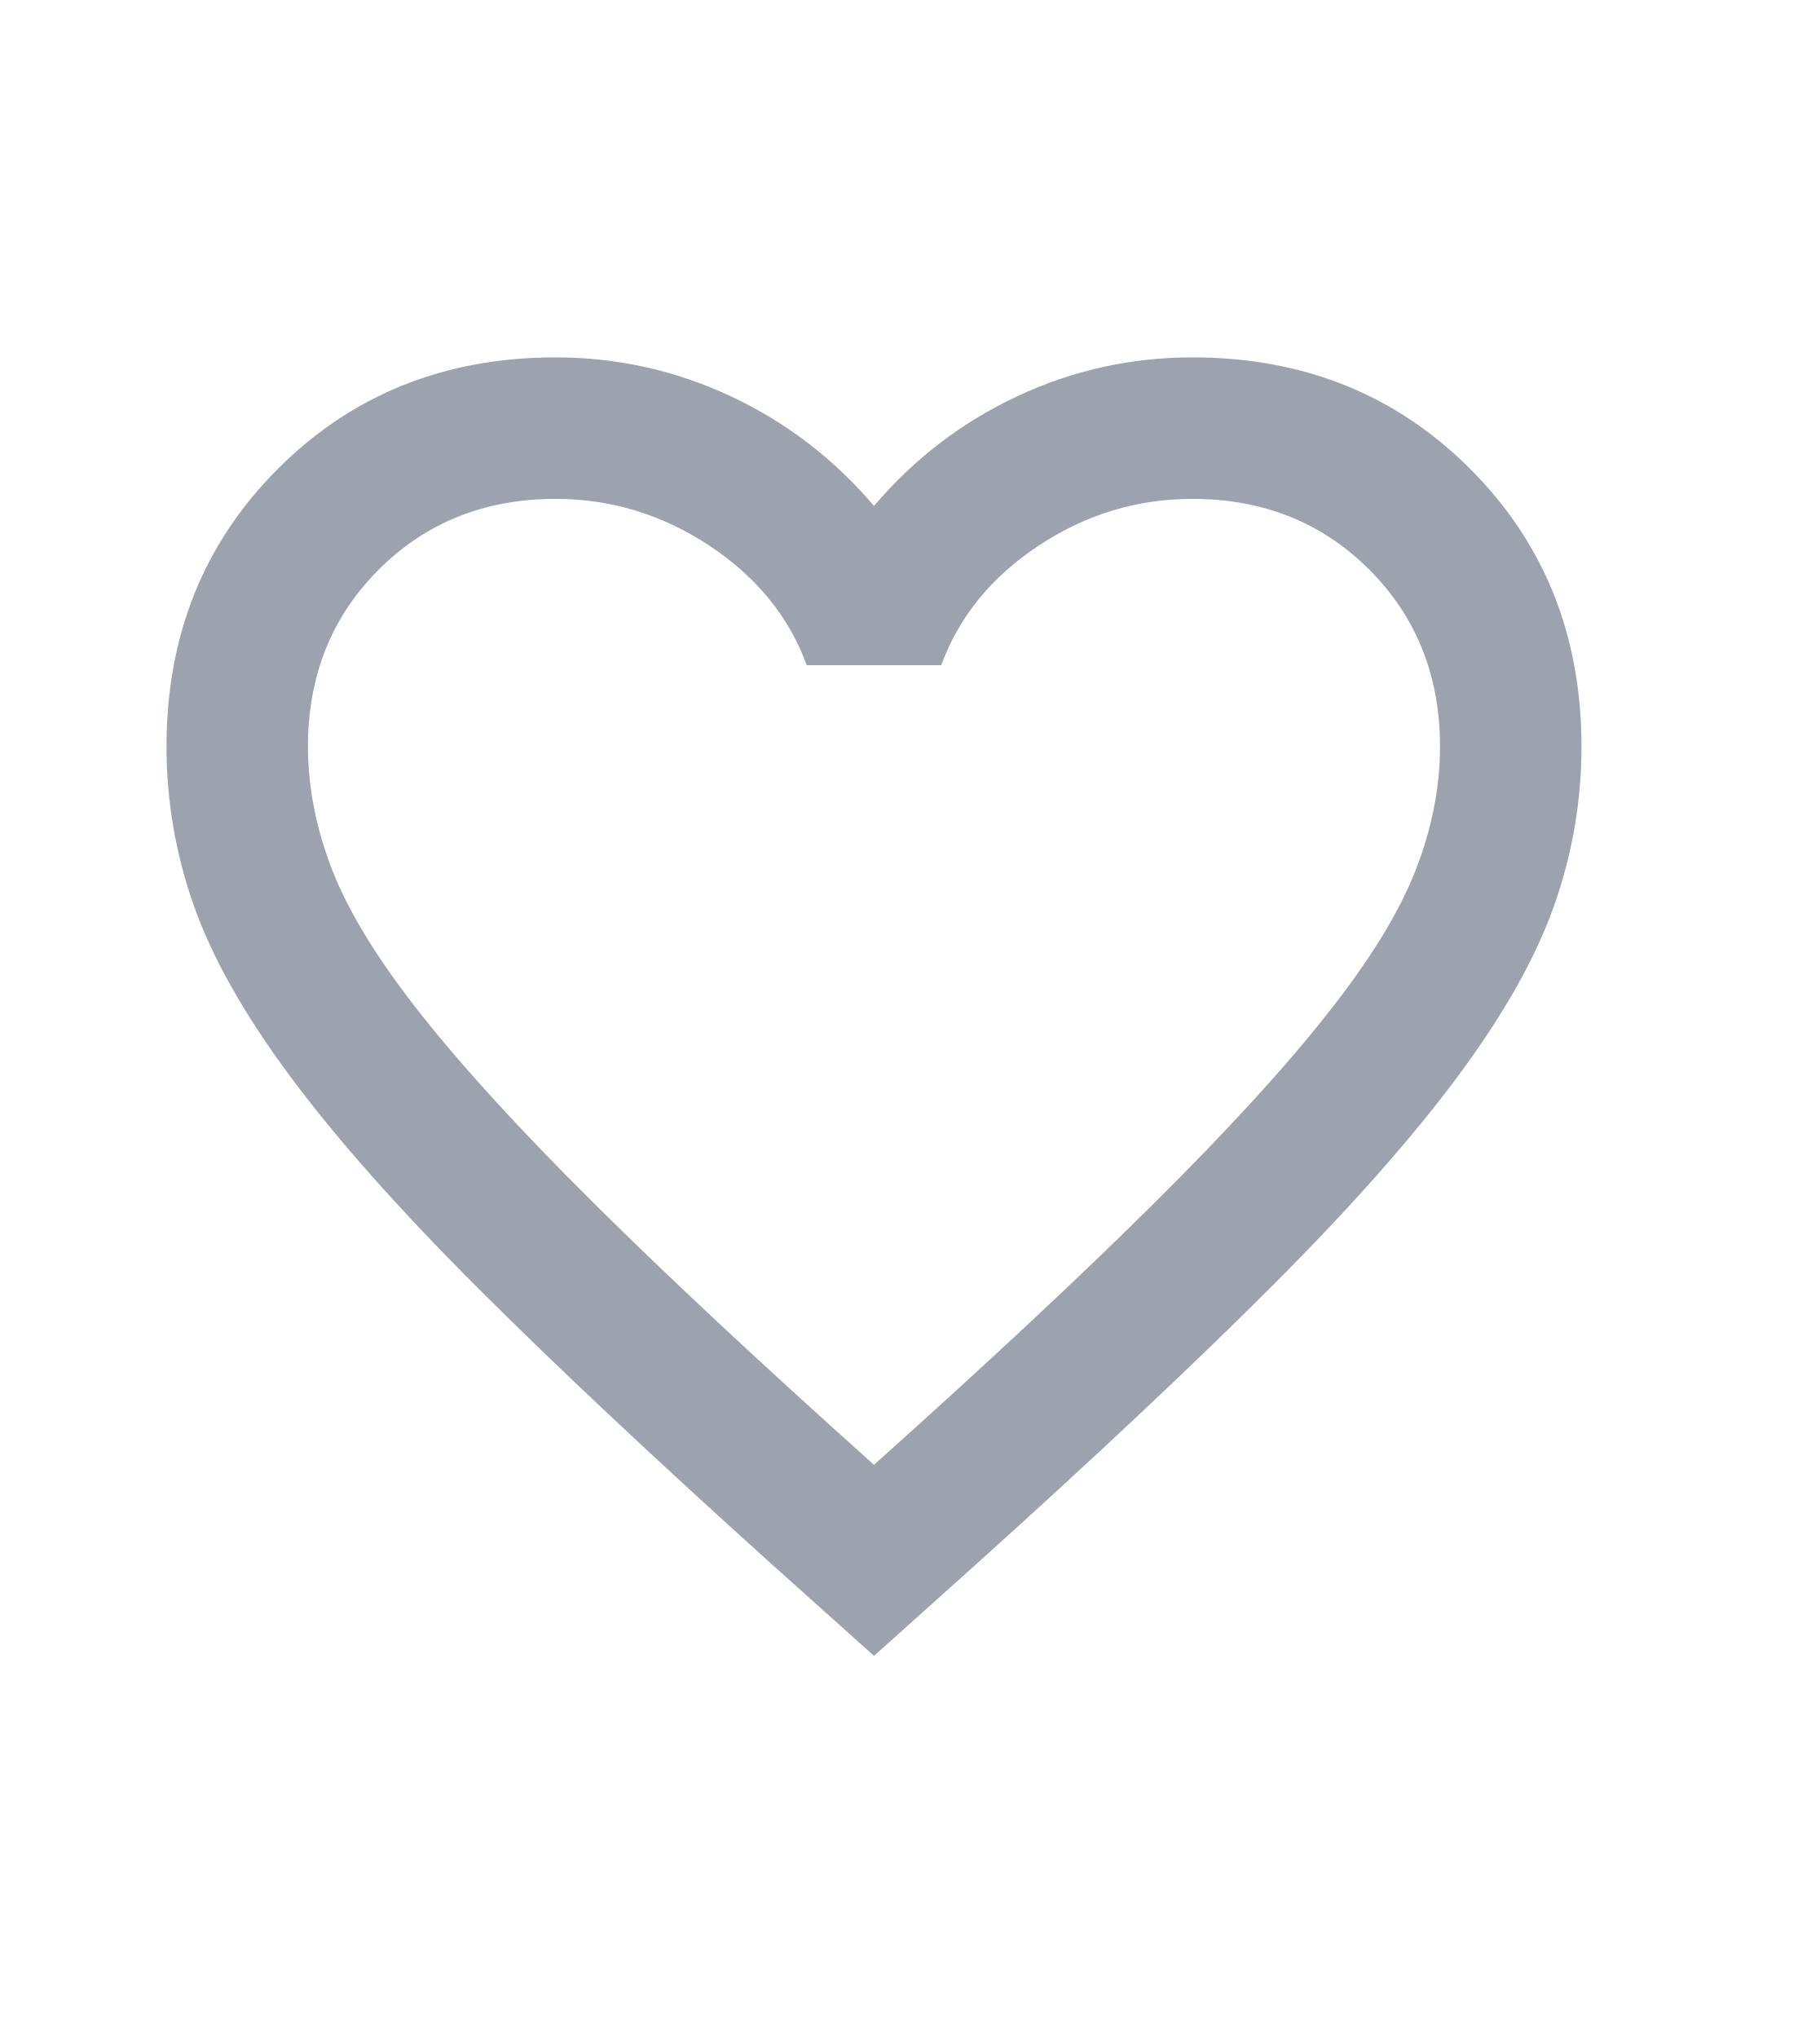
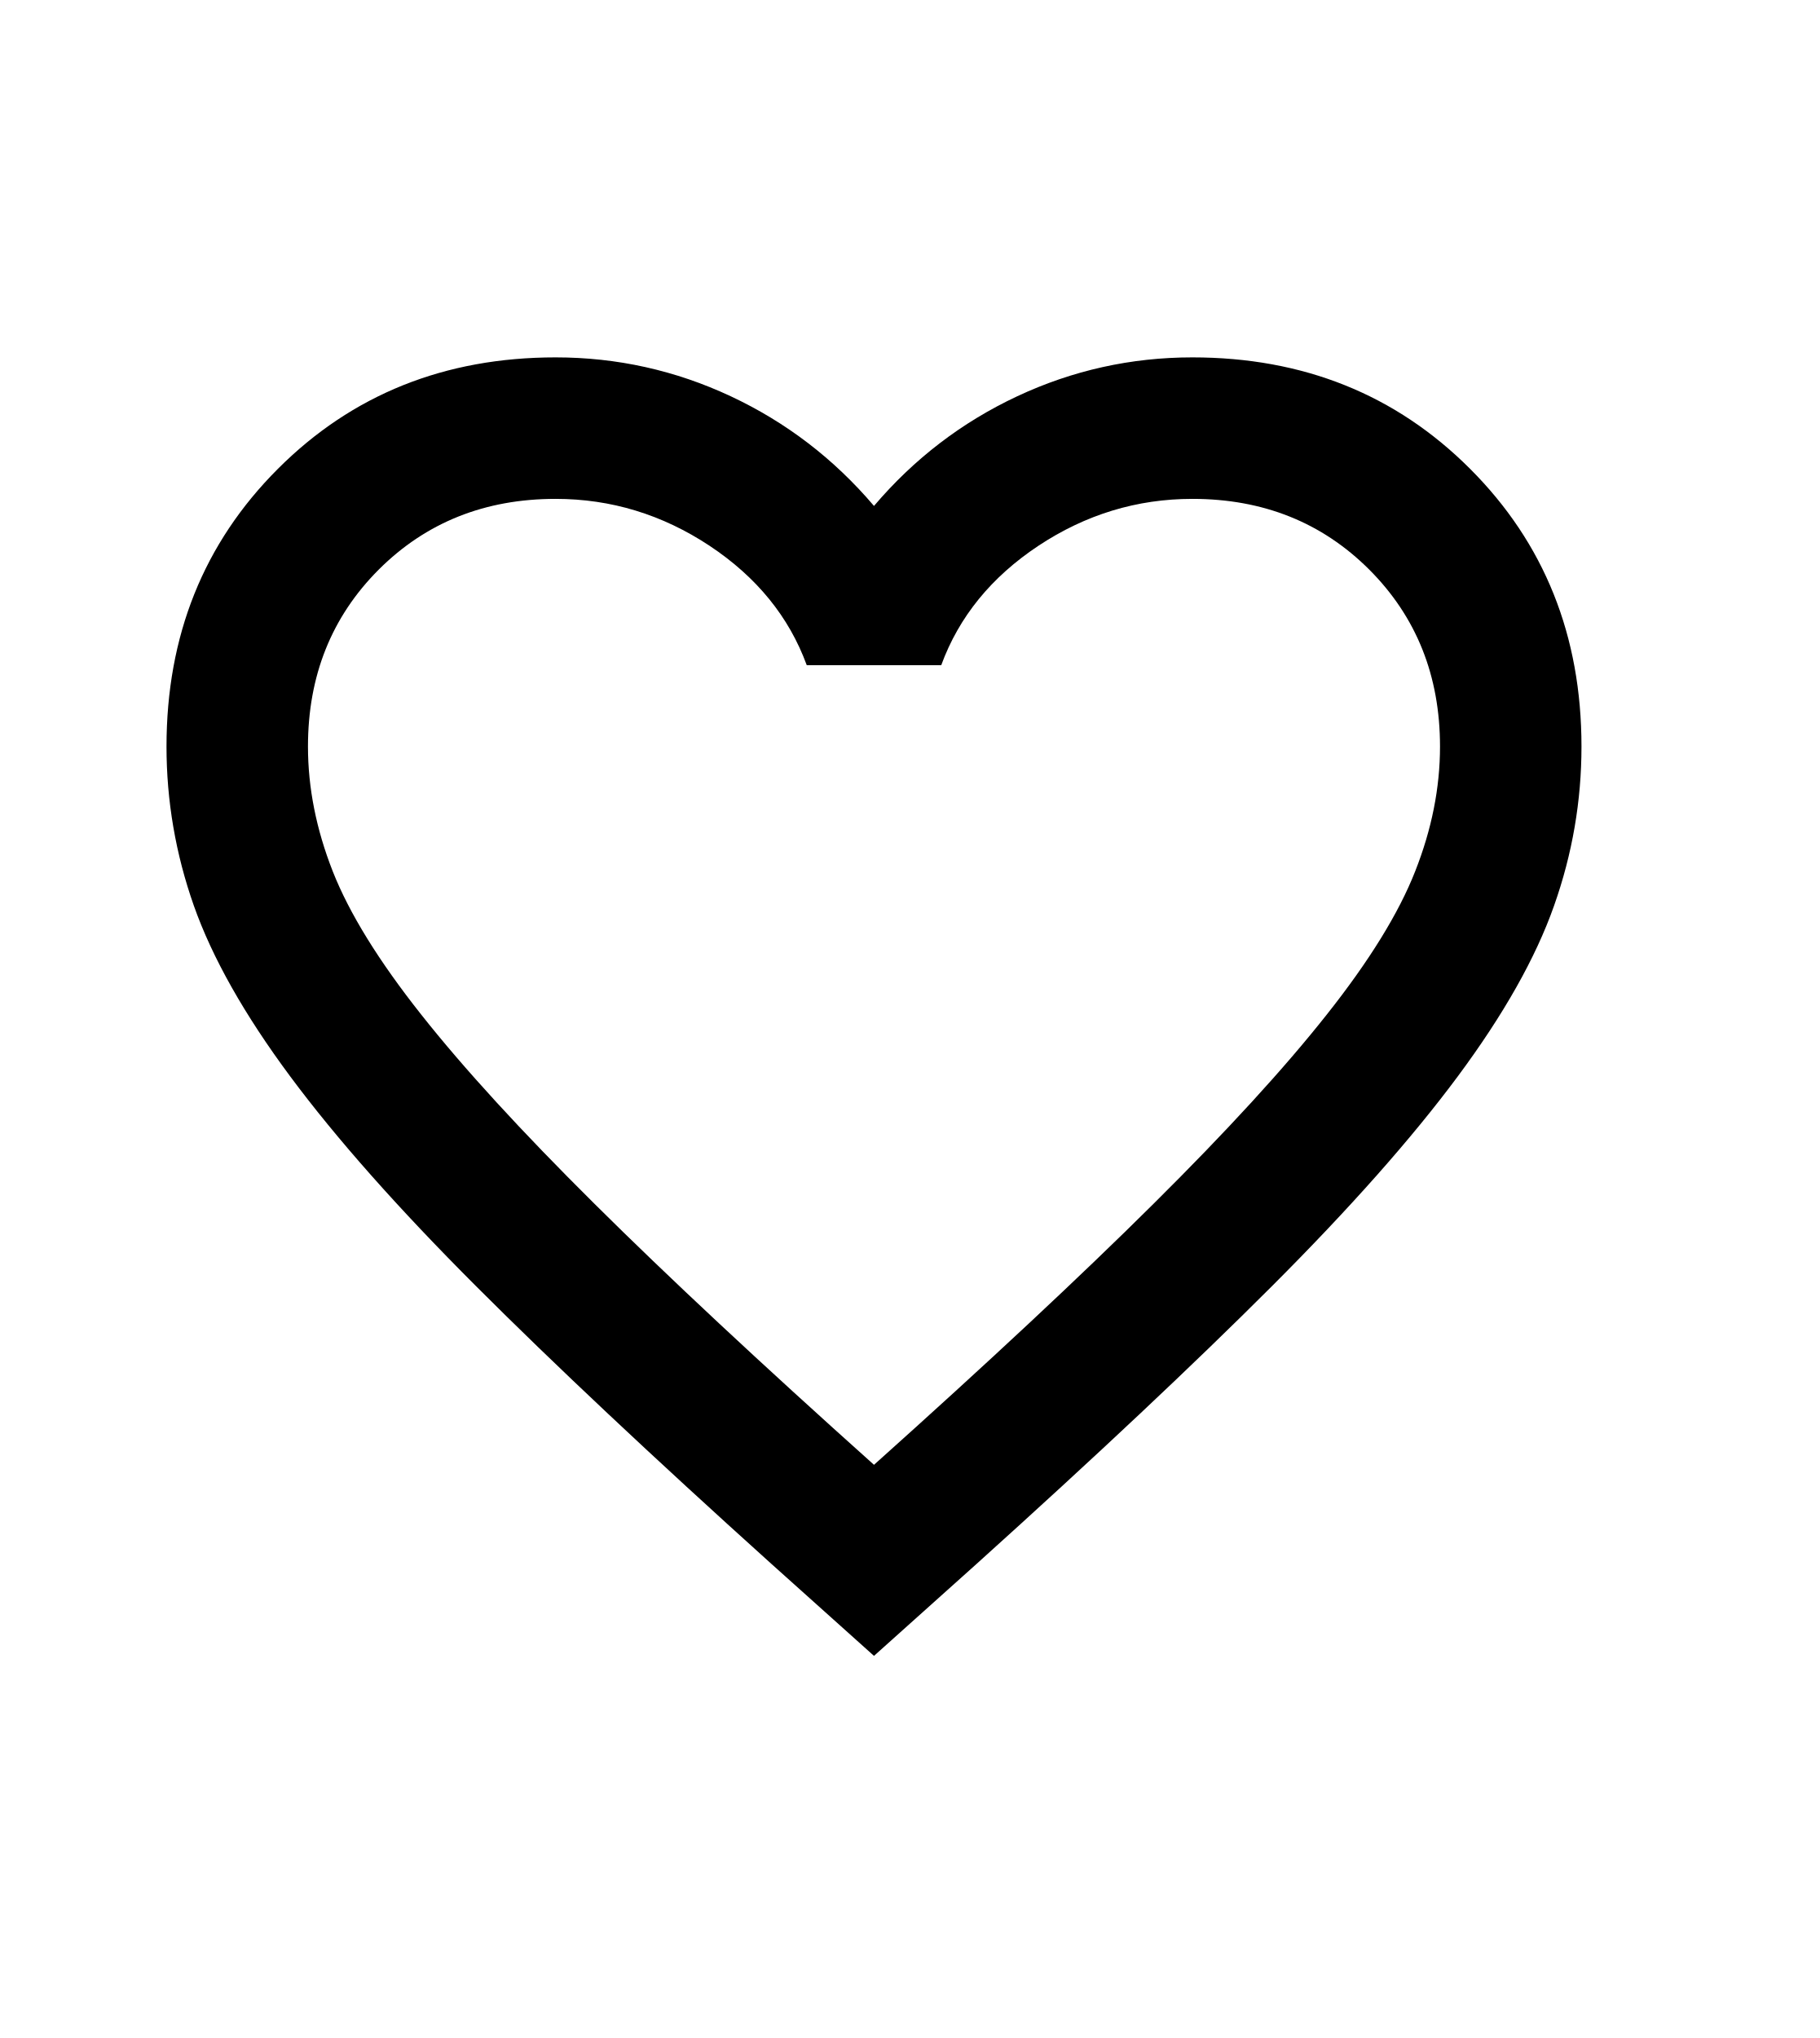
<svg xmlns="http://www.w3.org/2000/svg" width="25" height="28" viewBox="0 0 25 28" fill="none">
-   <path d="M12.01 22.75L10.6 21.486C8.964 20.012 7.611 18.74 6.541 17.67C5.472 16.601 4.621 15.641 3.989 14.79C3.357 13.939 2.916 13.157 2.664 12.444C2.413 11.732 2.288 11.002 2.288 10.257C2.288 8.734 2.798 7.462 3.819 6.441C4.84 5.42 6.112 4.91 7.635 4.91C8.478 4.91 9.28 5.088 10.041 5.444C10.803 5.801 11.459 6.303 12.01 6.951C12.561 6.303 13.217 5.801 13.979 5.444C14.74 5.088 15.542 4.91 16.385 4.91C17.908 4.91 19.18 5.42 20.201 6.441C21.222 7.462 21.732 8.734 21.732 10.257C21.732 11.002 21.607 11.732 21.355 12.444C21.104 13.157 20.663 13.939 20.031 14.79C19.399 15.641 18.548 16.601 17.479 17.67C16.409 18.74 15.056 20.012 13.42 21.486L12.01 22.75ZM12.01 20.125C13.566 18.732 14.846 17.537 15.85 16.54C16.855 15.543 17.649 14.677 18.232 13.939C18.816 13.202 19.221 12.546 19.447 11.97C19.674 11.395 19.788 10.824 19.788 10.257C19.788 9.285 19.464 8.475 18.816 7.826C18.167 7.178 17.357 6.854 16.385 6.854C15.623 6.854 14.918 7.069 14.27 7.498C13.622 7.928 13.177 8.475 12.934 9.139H11.086C10.843 8.475 10.398 7.928 9.75 7.498C9.101 7.069 8.397 6.854 7.635 6.854C6.663 6.854 5.853 7.178 5.204 7.826C4.556 8.475 4.232 9.285 4.232 10.257C4.232 10.824 4.346 11.395 4.572 11.97C4.799 12.546 5.204 13.202 5.788 13.939C6.371 14.677 7.165 15.543 8.17 16.54C9.174 17.537 10.454 18.732 12.01 20.125Z" fill="#9CA3AF" />
+   <path d="M12.01 22.75L10.6 21.486C8.964 20.012 7.611 18.74 6.541 17.67C5.472 16.601 4.621 15.641 3.989 14.79C3.357 13.939 2.916 13.157 2.664 12.444C2.413 11.732 2.288 11.002 2.288 10.257C2.288 8.734 2.798 7.462 3.819 6.441C4.84 5.42 6.112 4.91 7.635 4.91C8.478 4.91 9.28 5.088 10.041 5.444C10.803 5.801 11.459 6.303 12.01 6.951C12.561 6.303 13.217 5.801 13.979 5.444C14.74 5.088 15.542 4.91 16.385 4.91C17.908 4.91 19.18 5.42 20.201 6.441C21.222 7.462 21.732 8.734 21.732 10.257C21.732 11.002 21.607 11.732 21.355 12.444C21.104 13.157 20.663 13.939 20.031 14.79C19.399 15.641 18.548 16.601 17.479 17.67C16.409 18.74 15.056 20.012 13.42 21.486L12.01 22.75ZM12.01 20.125C13.566 18.732 14.846 17.537 15.85 16.54C16.855 15.543 17.649 14.677 18.232 13.939C18.816 13.202 19.221 12.546 19.447 11.97C19.674 11.395 19.788 10.824 19.788 10.257C19.788 9.285 19.464 8.475 18.816 7.826C18.167 7.178 17.357 6.854 16.385 6.854C15.623 6.854 14.918 7.069 14.27 7.498C13.622 7.928 13.177 8.475 12.934 9.139H11.086C10.843 8.475 10.398 7.928 9.75 7.498C9.101 7.069 8.397 6.854 7.635 6.854C6.663 6.854 5.853 7.178 5.204 7.826C4.556 8.475 4.232 9.285 4.232 10.257C4.232 10.824 4.346 11.395 4.572 11.97C4.799 12.546 5.204 13.202 5.788 13.939C6.371 14.677 7.165 15.543 8.17 16.54C9.174 17.537 10.454 18.732 12.01 20.125Z" fill="currentColor" />
</svg>
